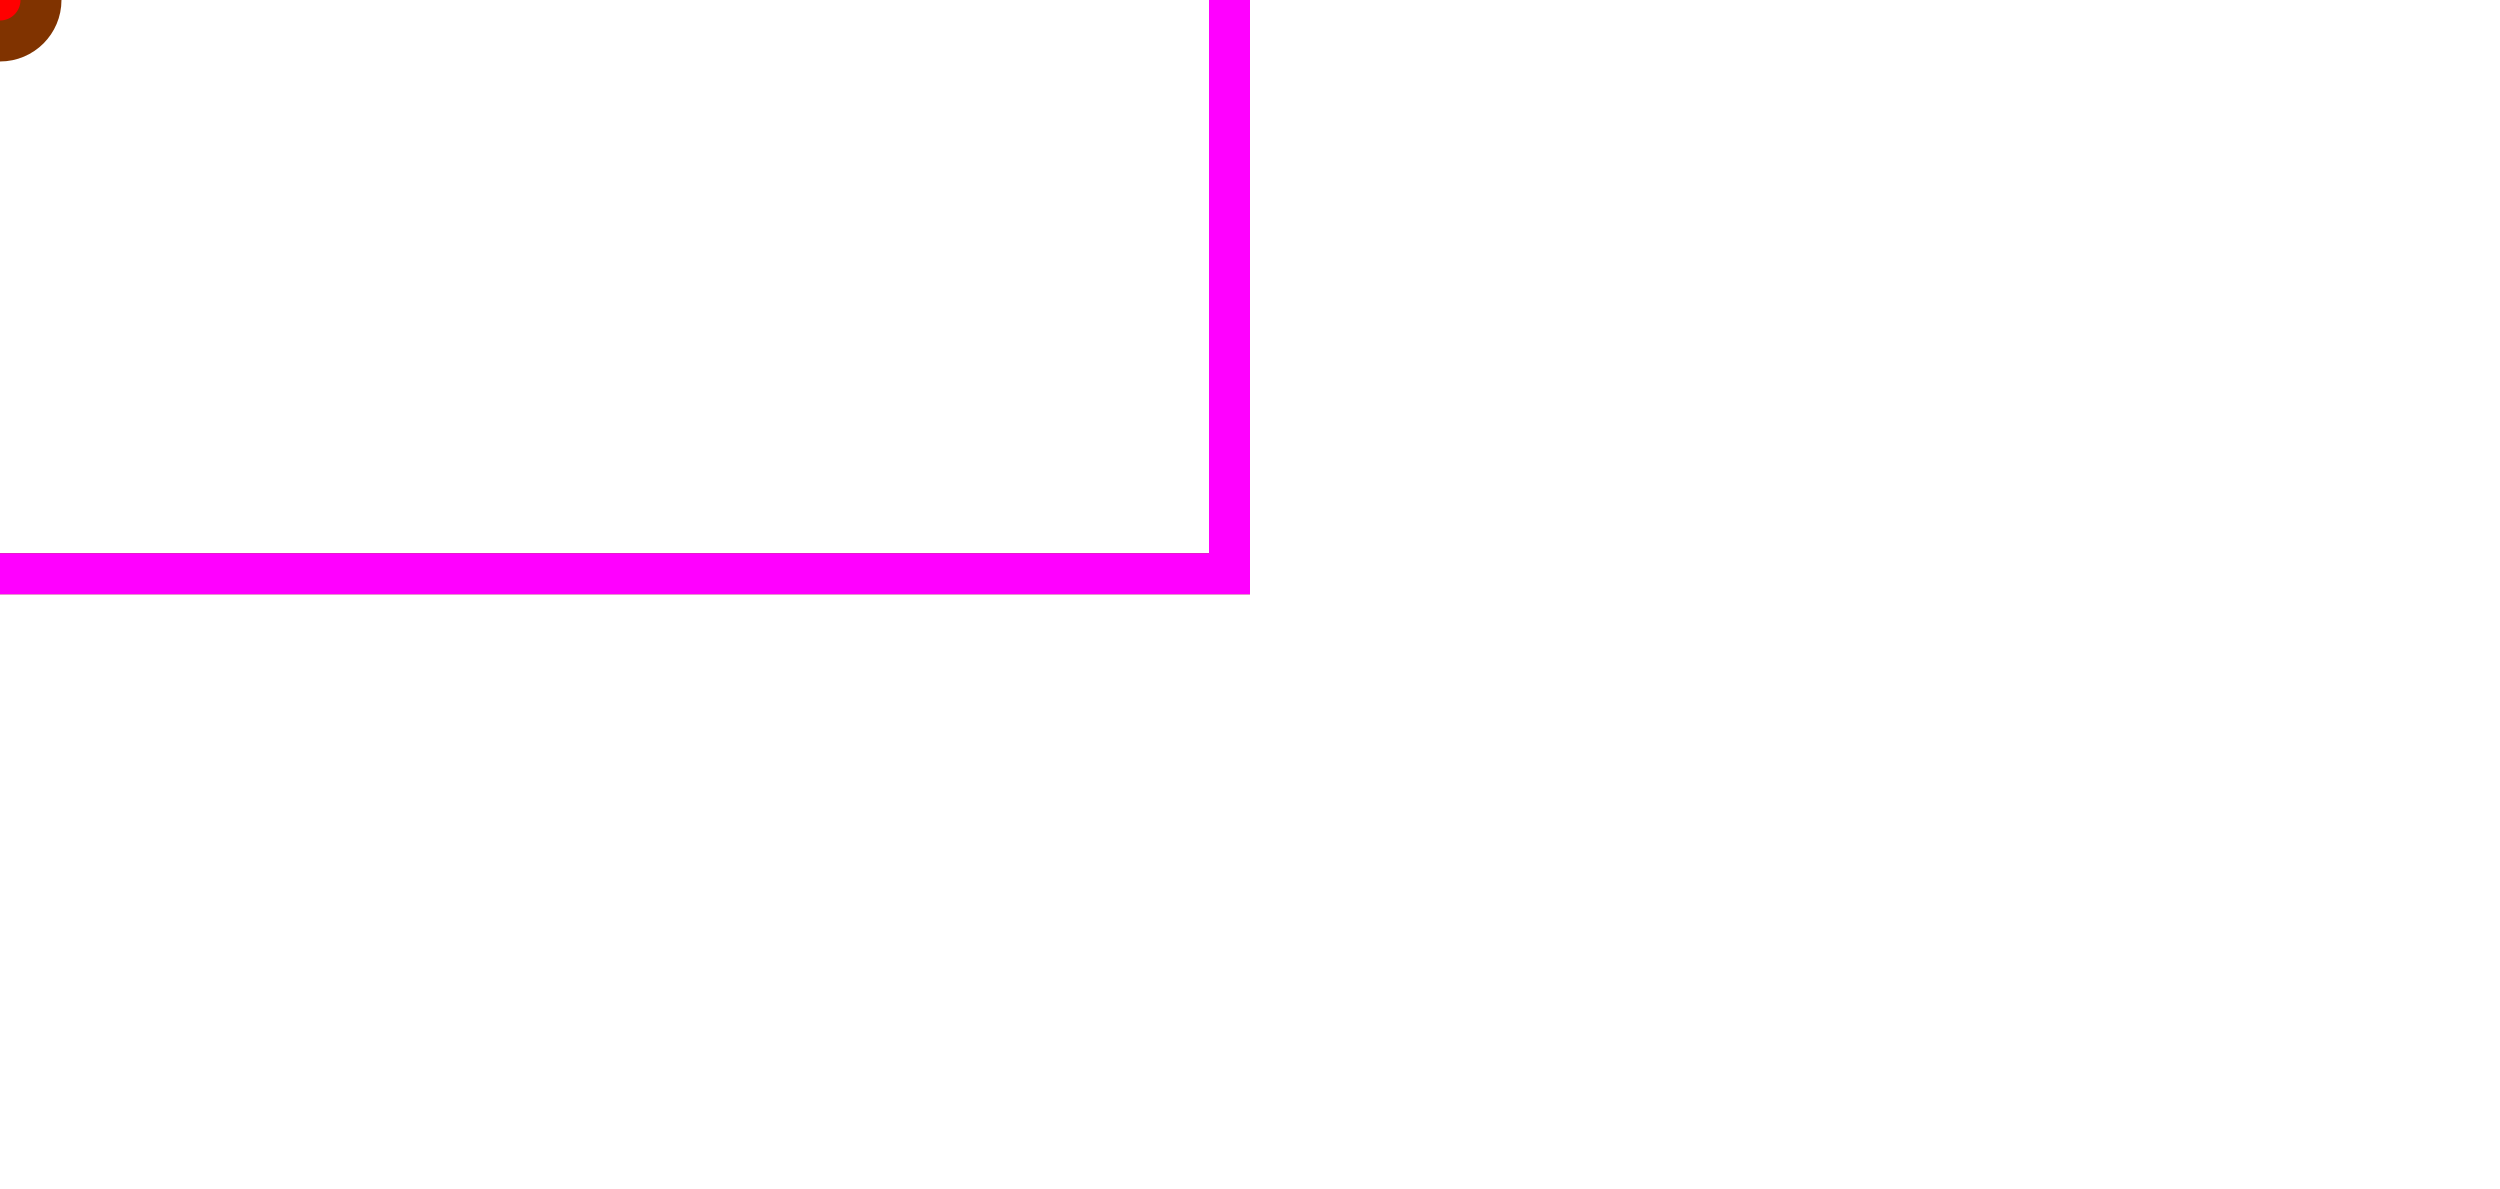
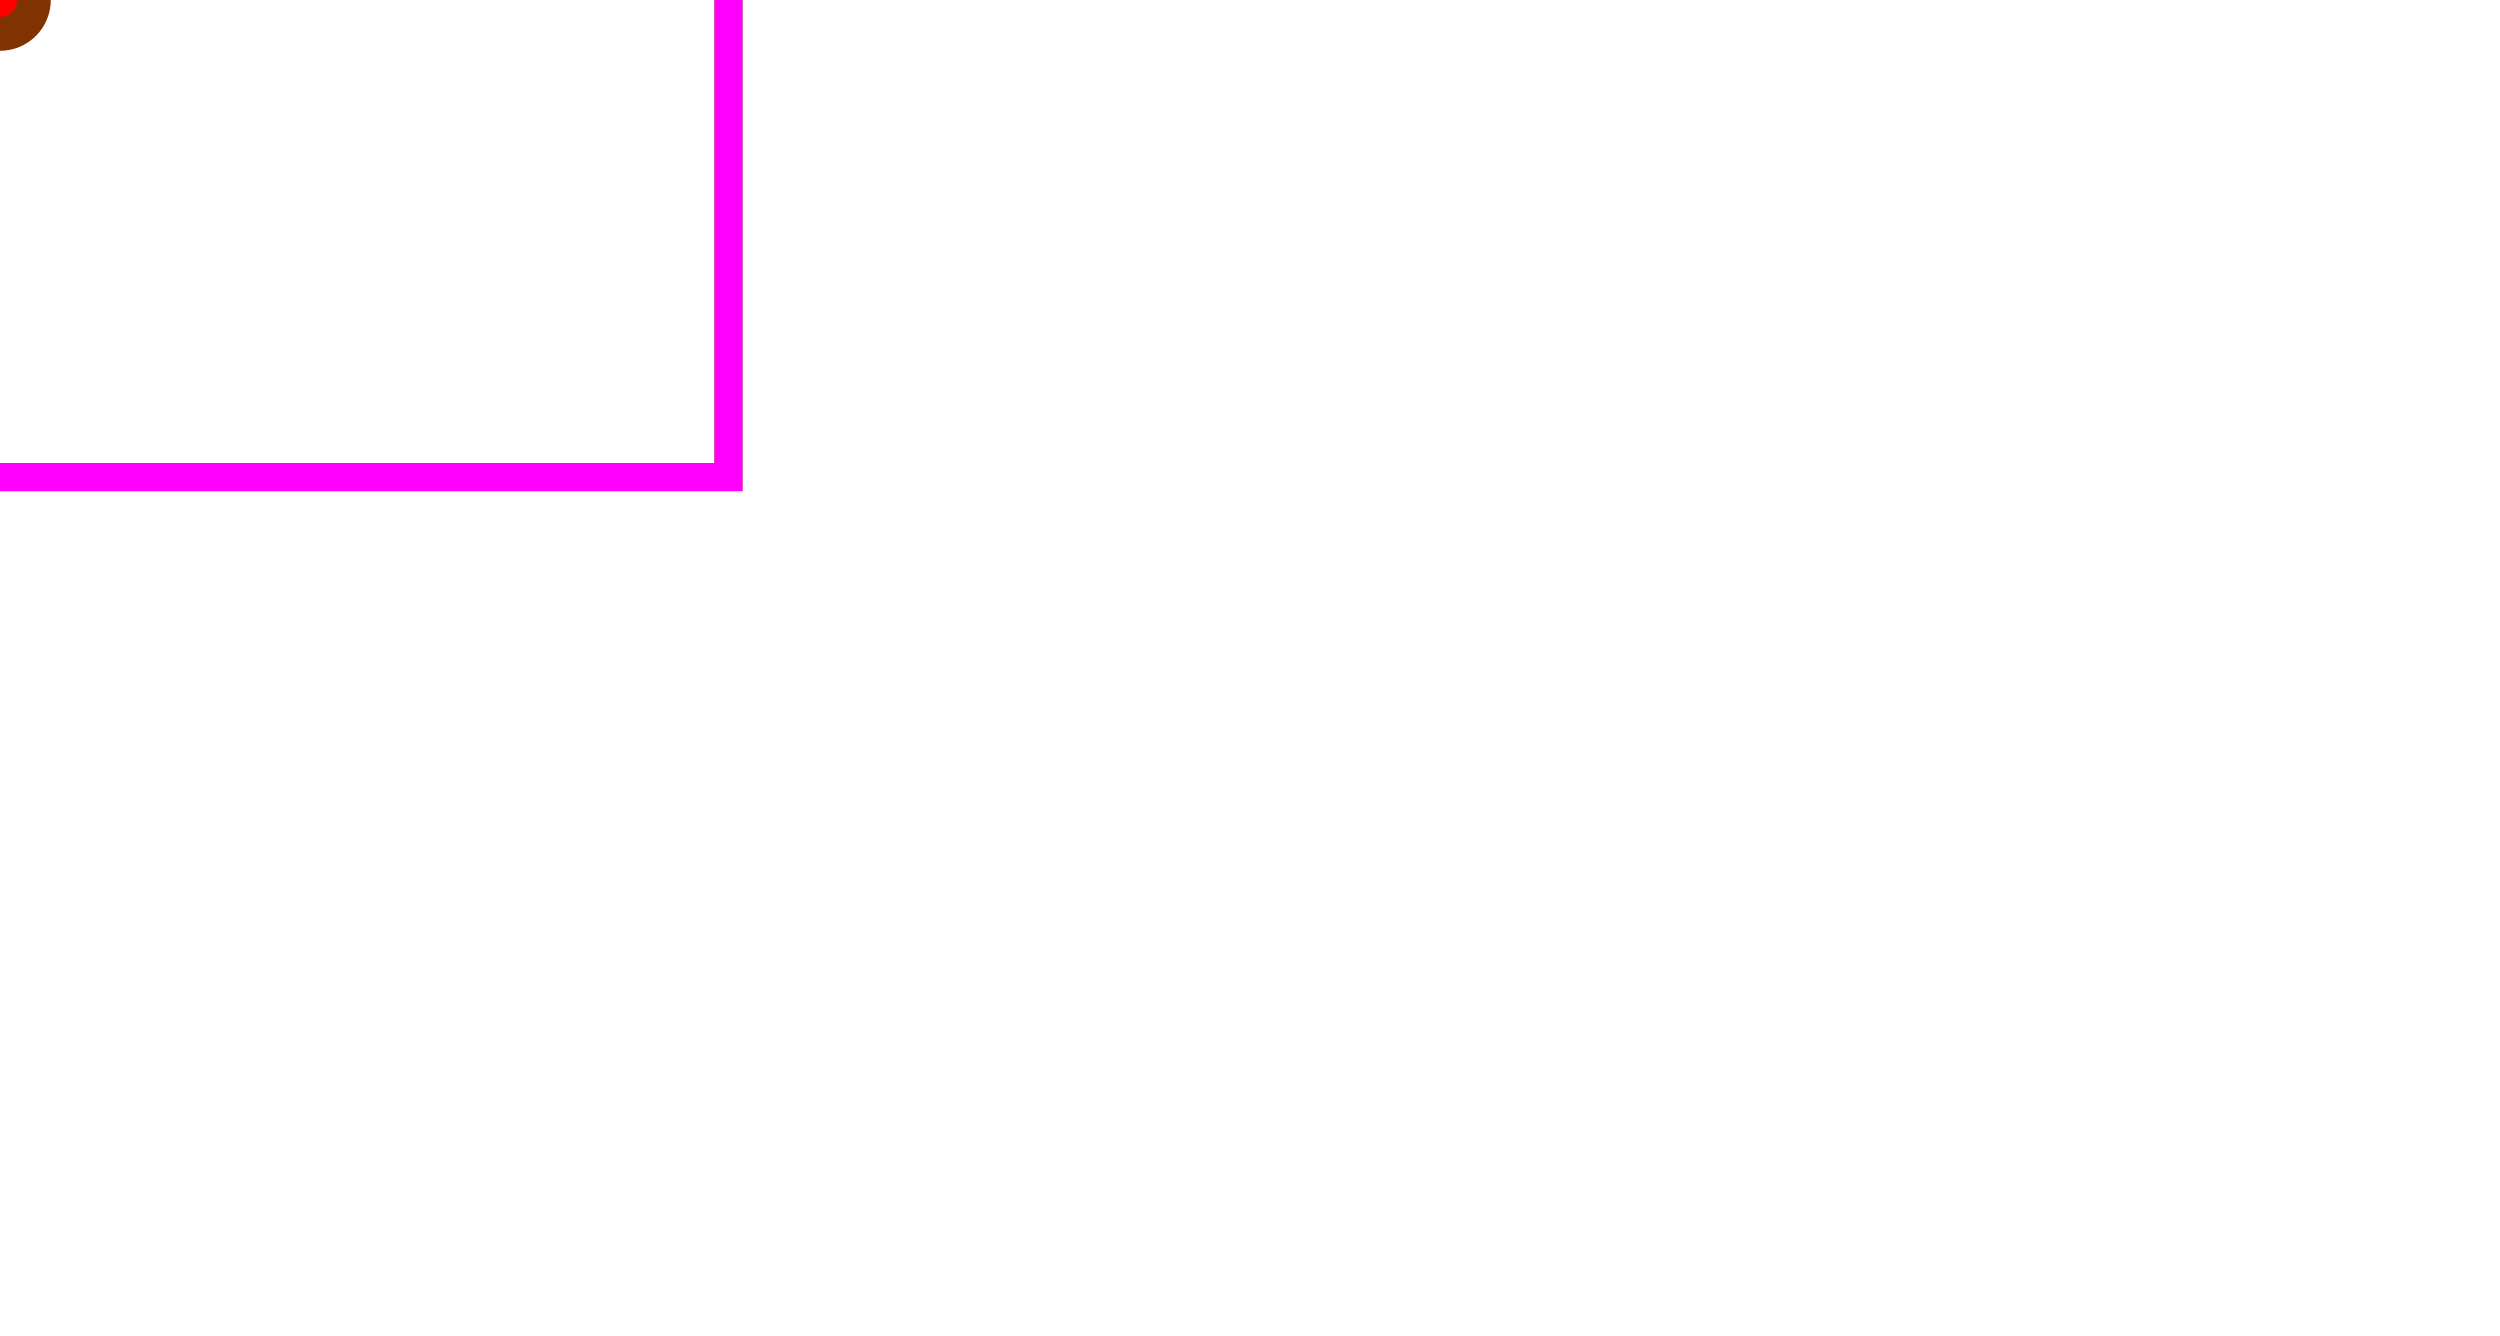
- <svg xmlns="http://www.w3.org/2000/svg">
-   <g>
-     <rect style="fill:none;stroke:#803300" width="60" height="28" x="-30" y="-14" />
+ <svg xmlns="http://www.w3.org/2000/svg" version="1.1" id="svg3">
+   <defs id="defs3" />
+   <g id="g1" style="display:inline">
+     <rect style="fill:none;stroke:#803300;stroke-width:0.824" width="51.595" height="22.119" x="-30.088" y="-8.031" id="rect1" />
+     <path style="fill:none;stroke:#803300;stroke-width:0.756;stroke-opacity:1" d="M 21.621,-7.824 13.124,-24.481 43.073,-1.094 Z" id="path3" />
  </g>
-   <g>
-     <rect style="fill:none;stroke:#ff00ff;stroke-width:1px" width="60" height="28" x="-30" y="-14" />
+   <g id="g2" style="display:inline">
+     <rect style="fill:none;stroke:#ff00ff;stroke-width:0.826px" width="51.593" height="22.201" x="-30.087" y="-8.114" id="rect2" />
+     <path style="fill:none;stroke:#ff00ff;stroke-width:0.756" d="M 21.445,-7.988 12.949,-24.645 42.898,-1.257 Z" id="path3-1" />
  </g>
-   <g>
-     <circle style="fill:#ff0000;stroke:#803300" cx="0" cy="0" r="1" />
+   <g id="g3">
+     <circle style="fill:#ff0000;stroke:#803300" cx="0" cy="0" r="1" id="circle2" />
  </g>
</svg>
